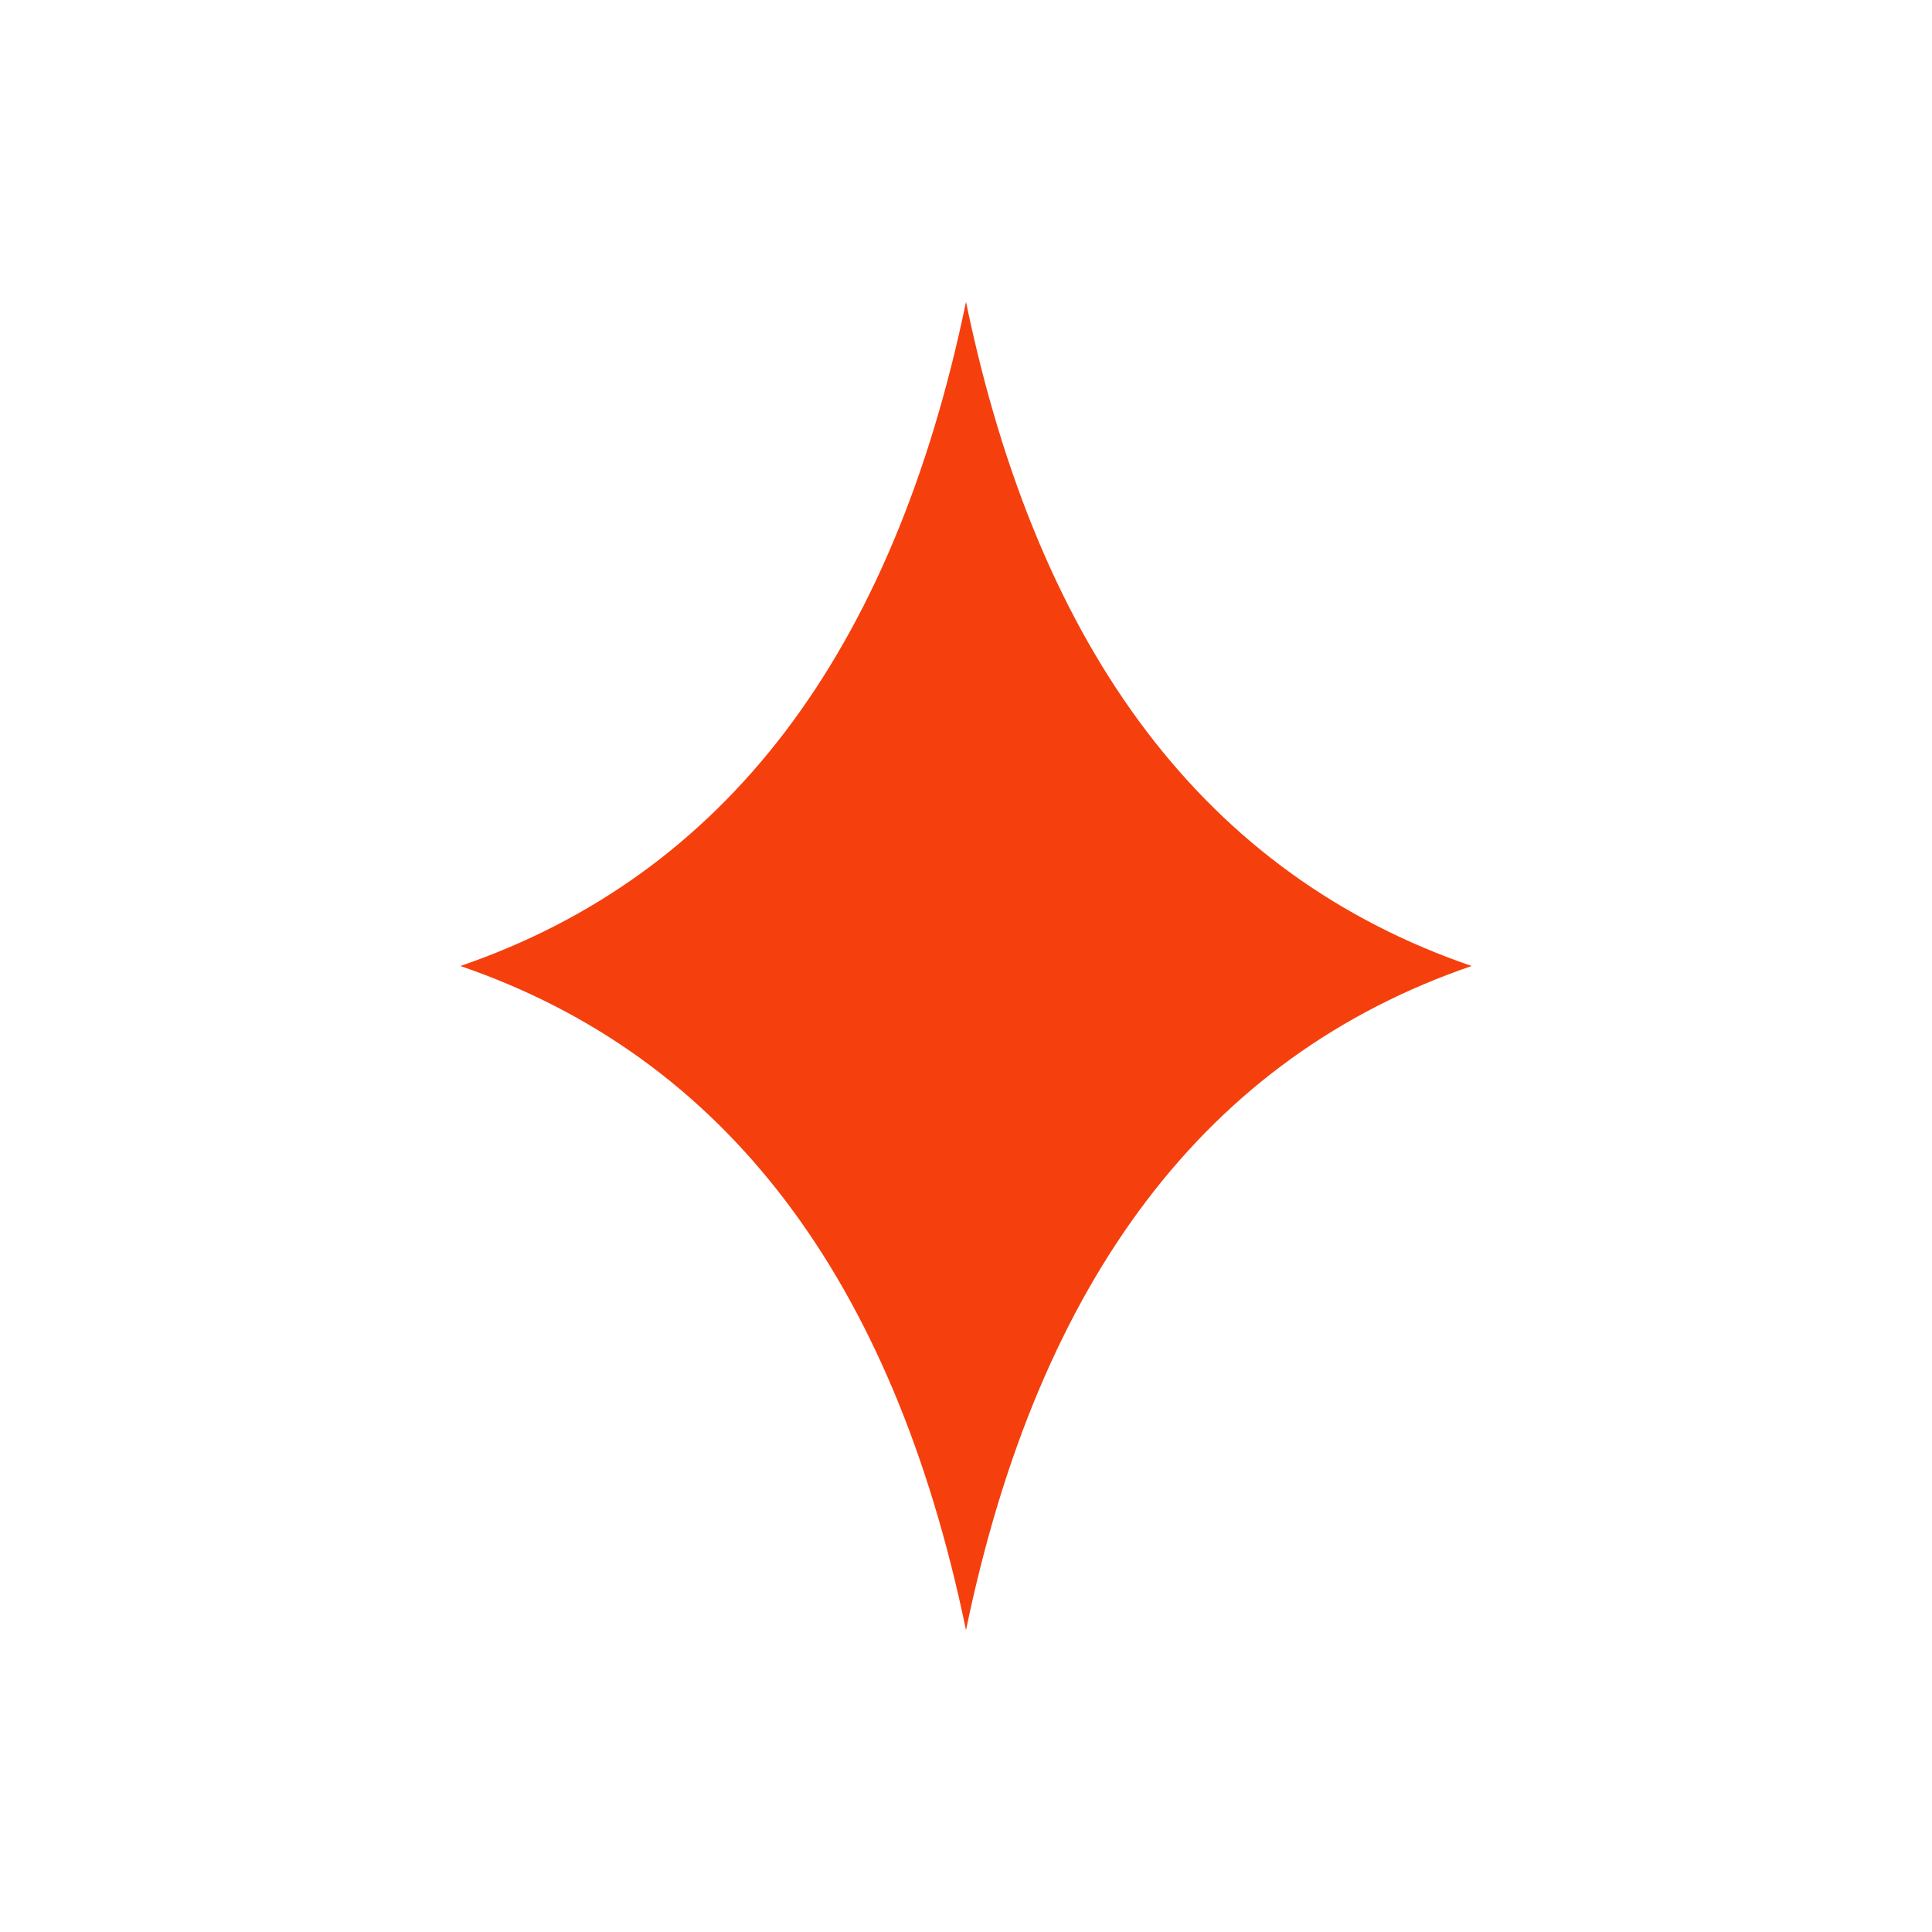
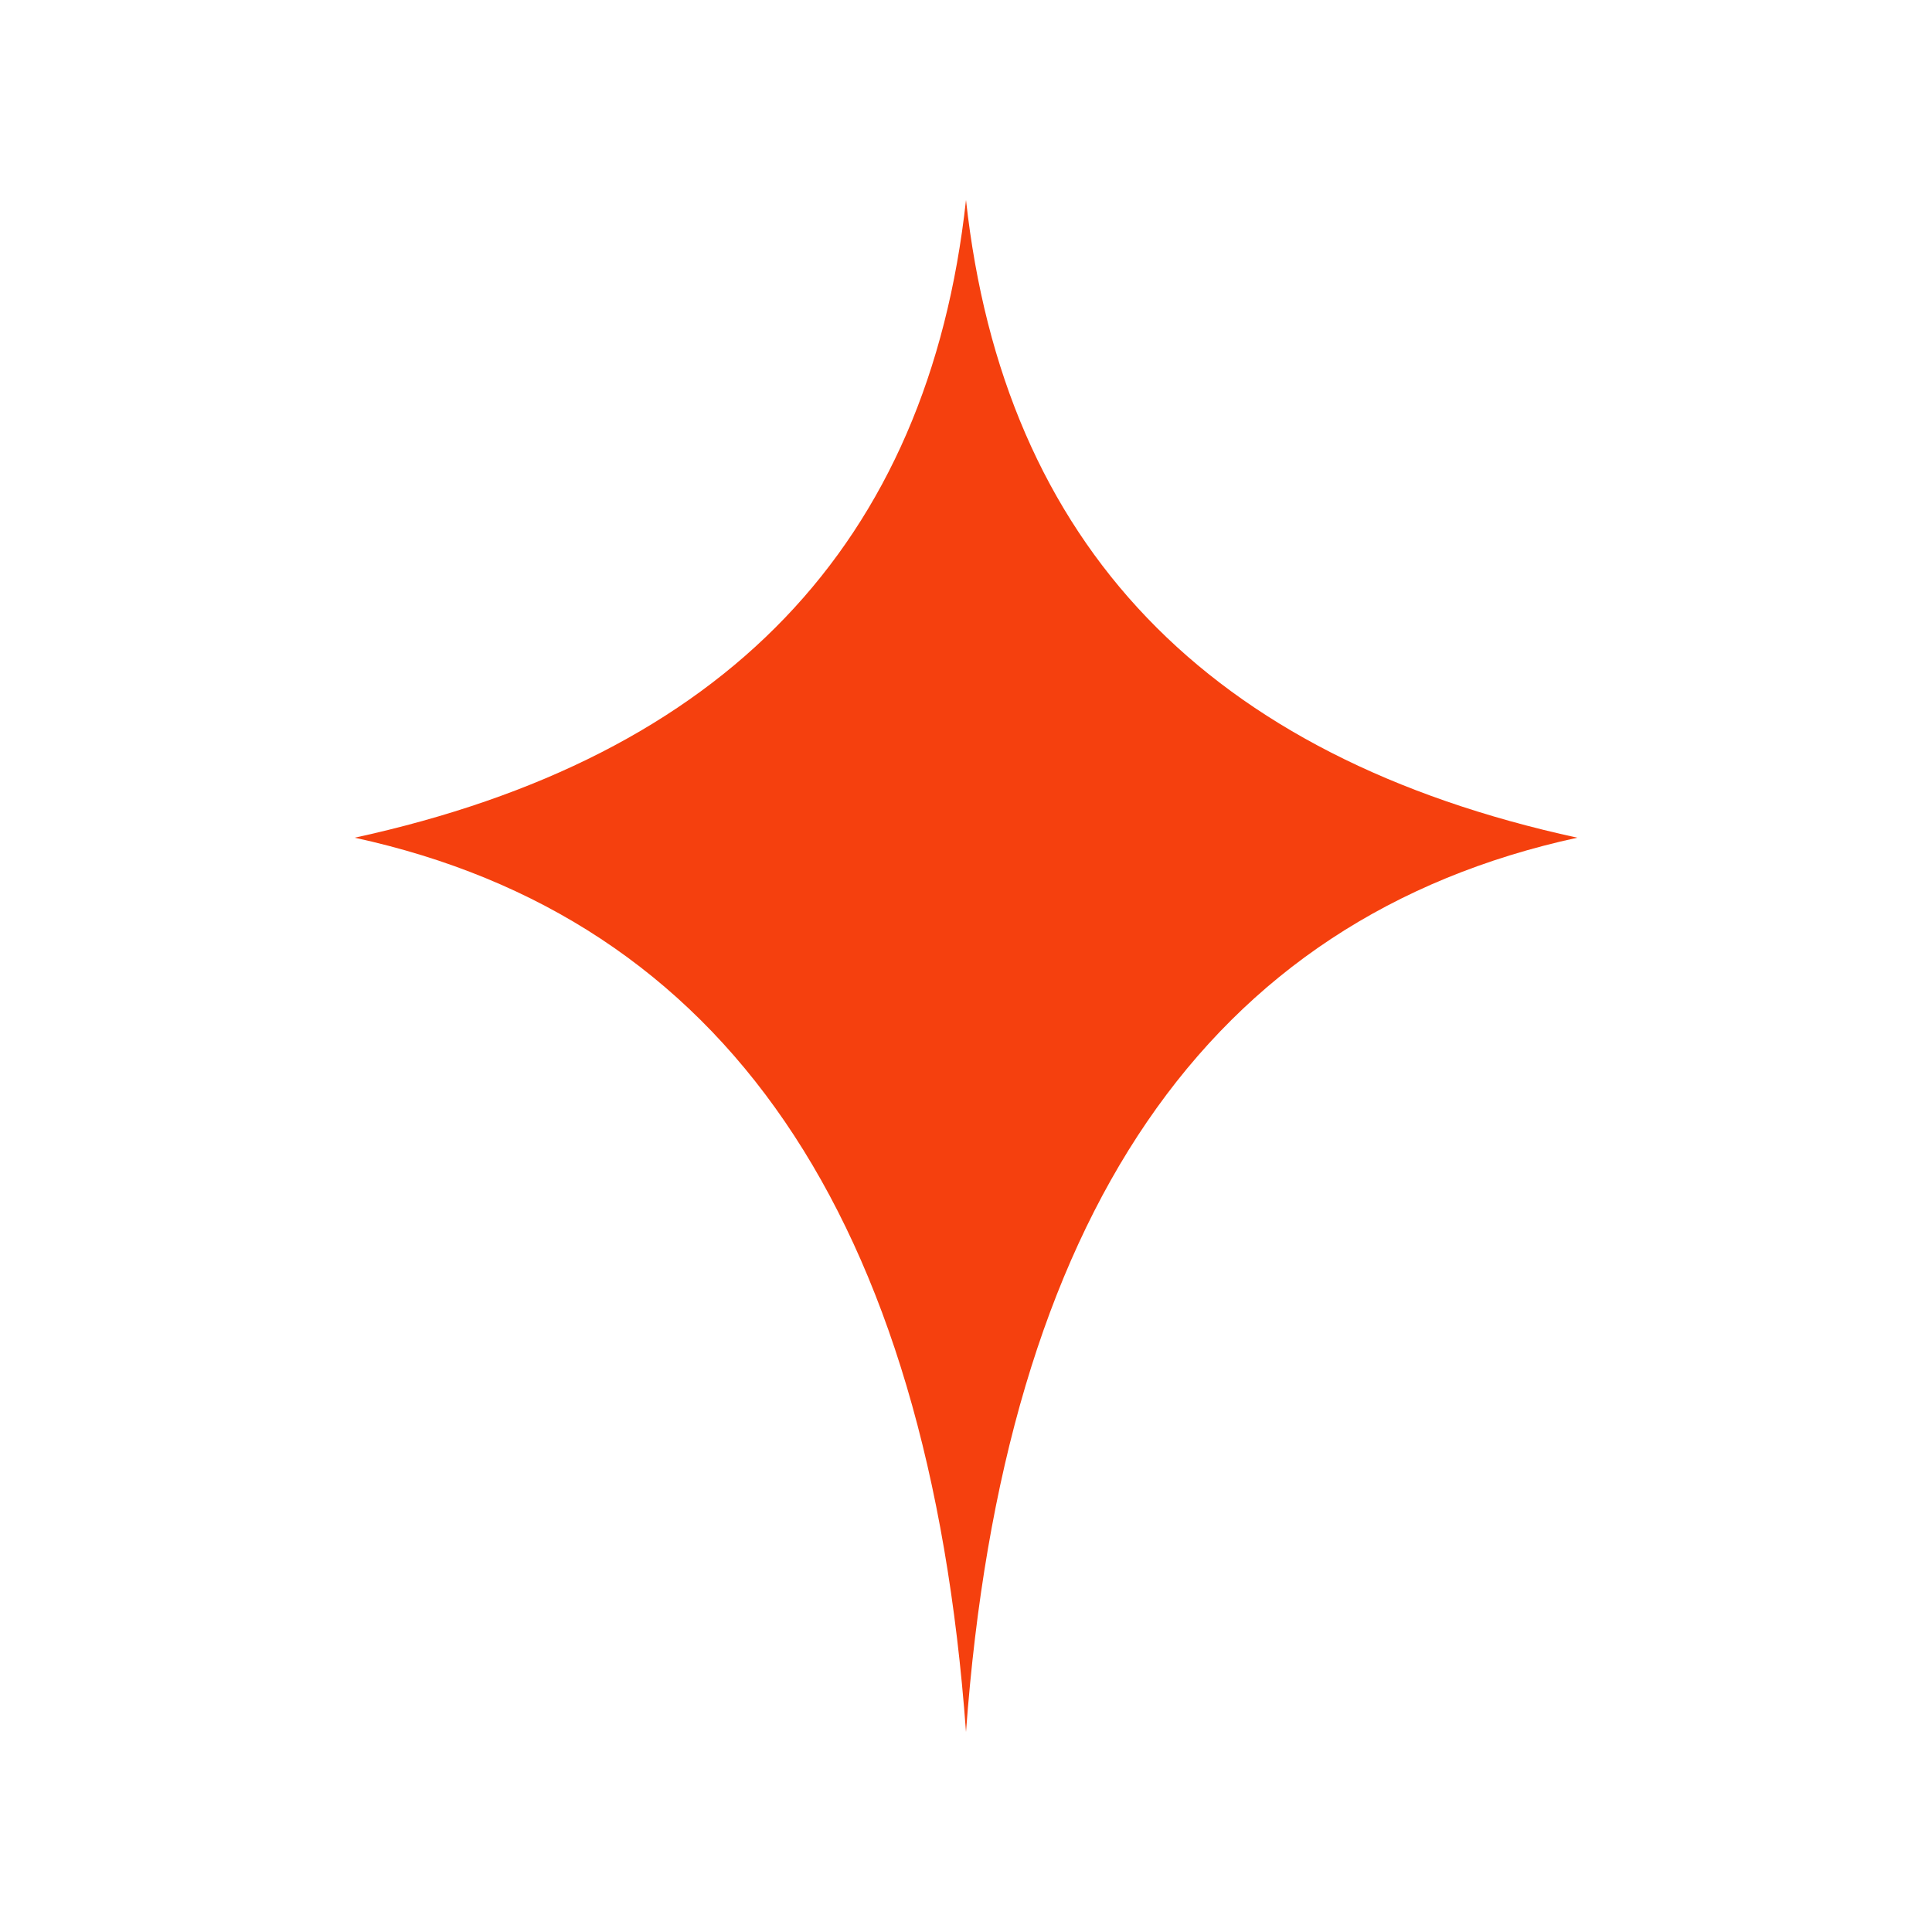
<svg xmlns="http://www.w3.org/2000/svg" viewBox="0 0 512 512" width="512" height="512">
-   <path fill="#F5400E" d="M256 80 Q 285 220 390 256 Q 285 292 256 432 Q 227 292 122 256 Q 227 220 256 80 Z" />
+   <path fill="#F5400E" d="M256 53 Q 271 190 418 222 Q 271 254 256 459 Q 241 254 94 222 Q 241 190 256 53 Z" />
</svg>
